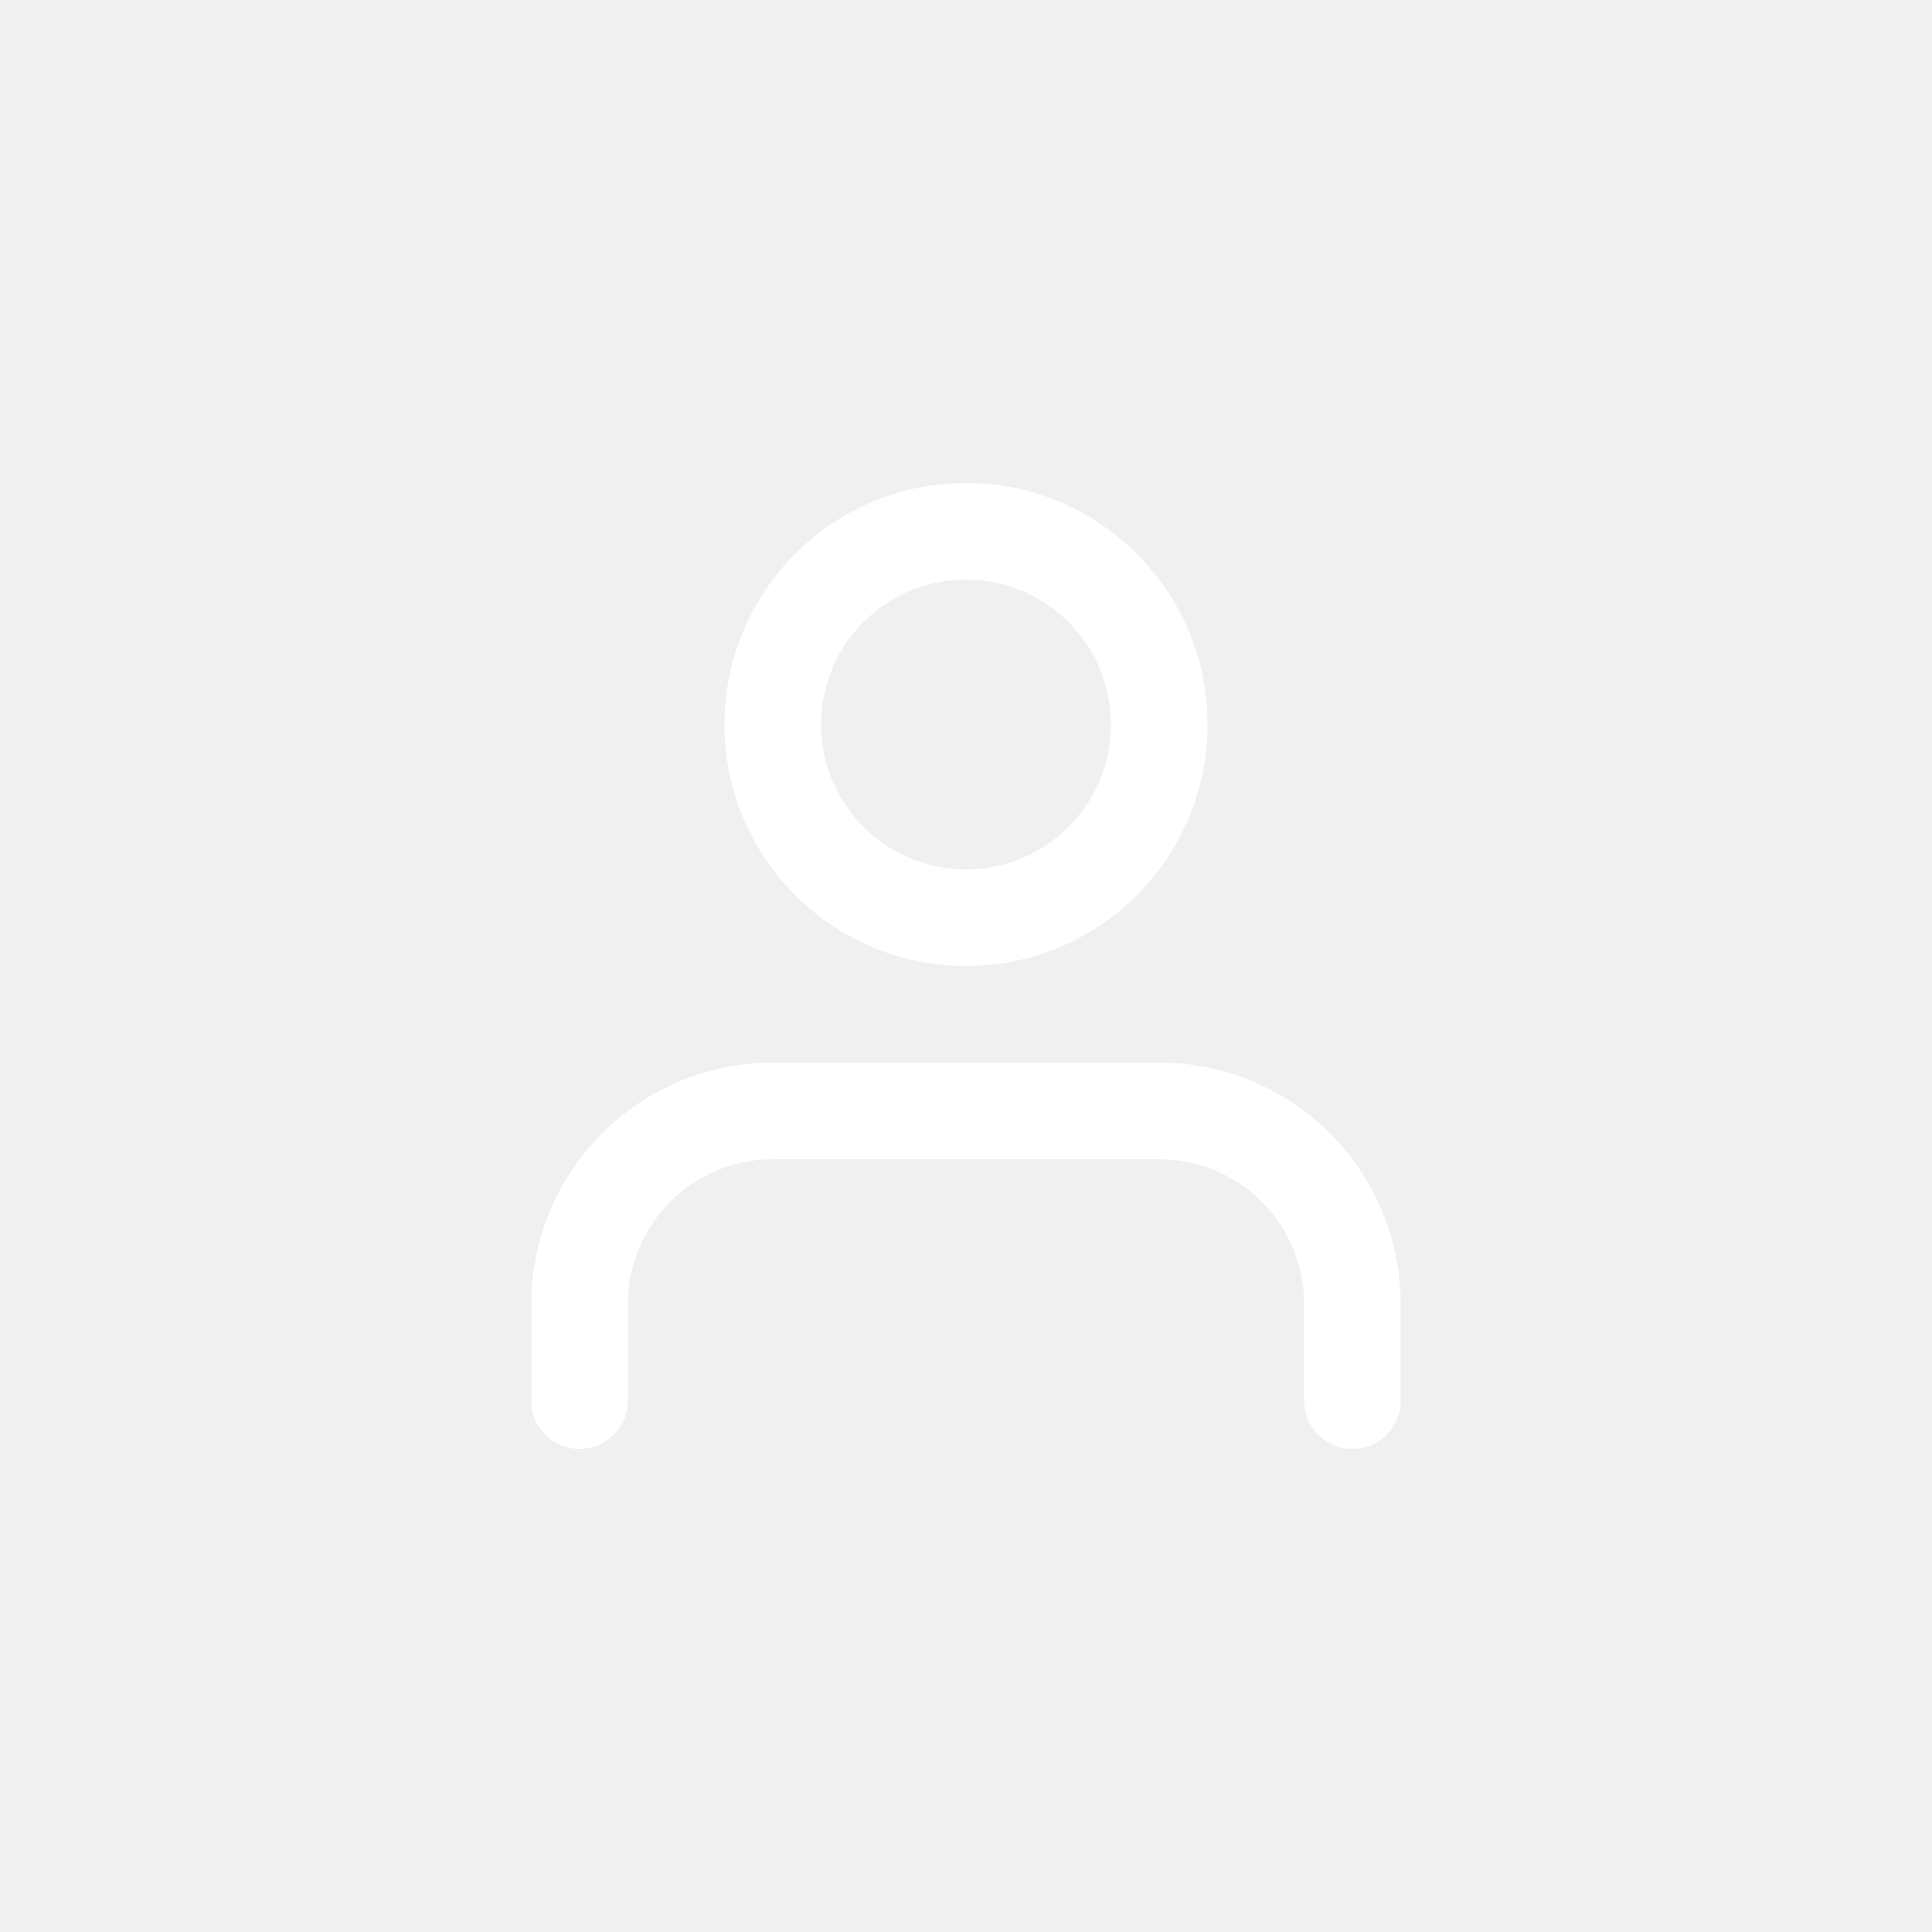
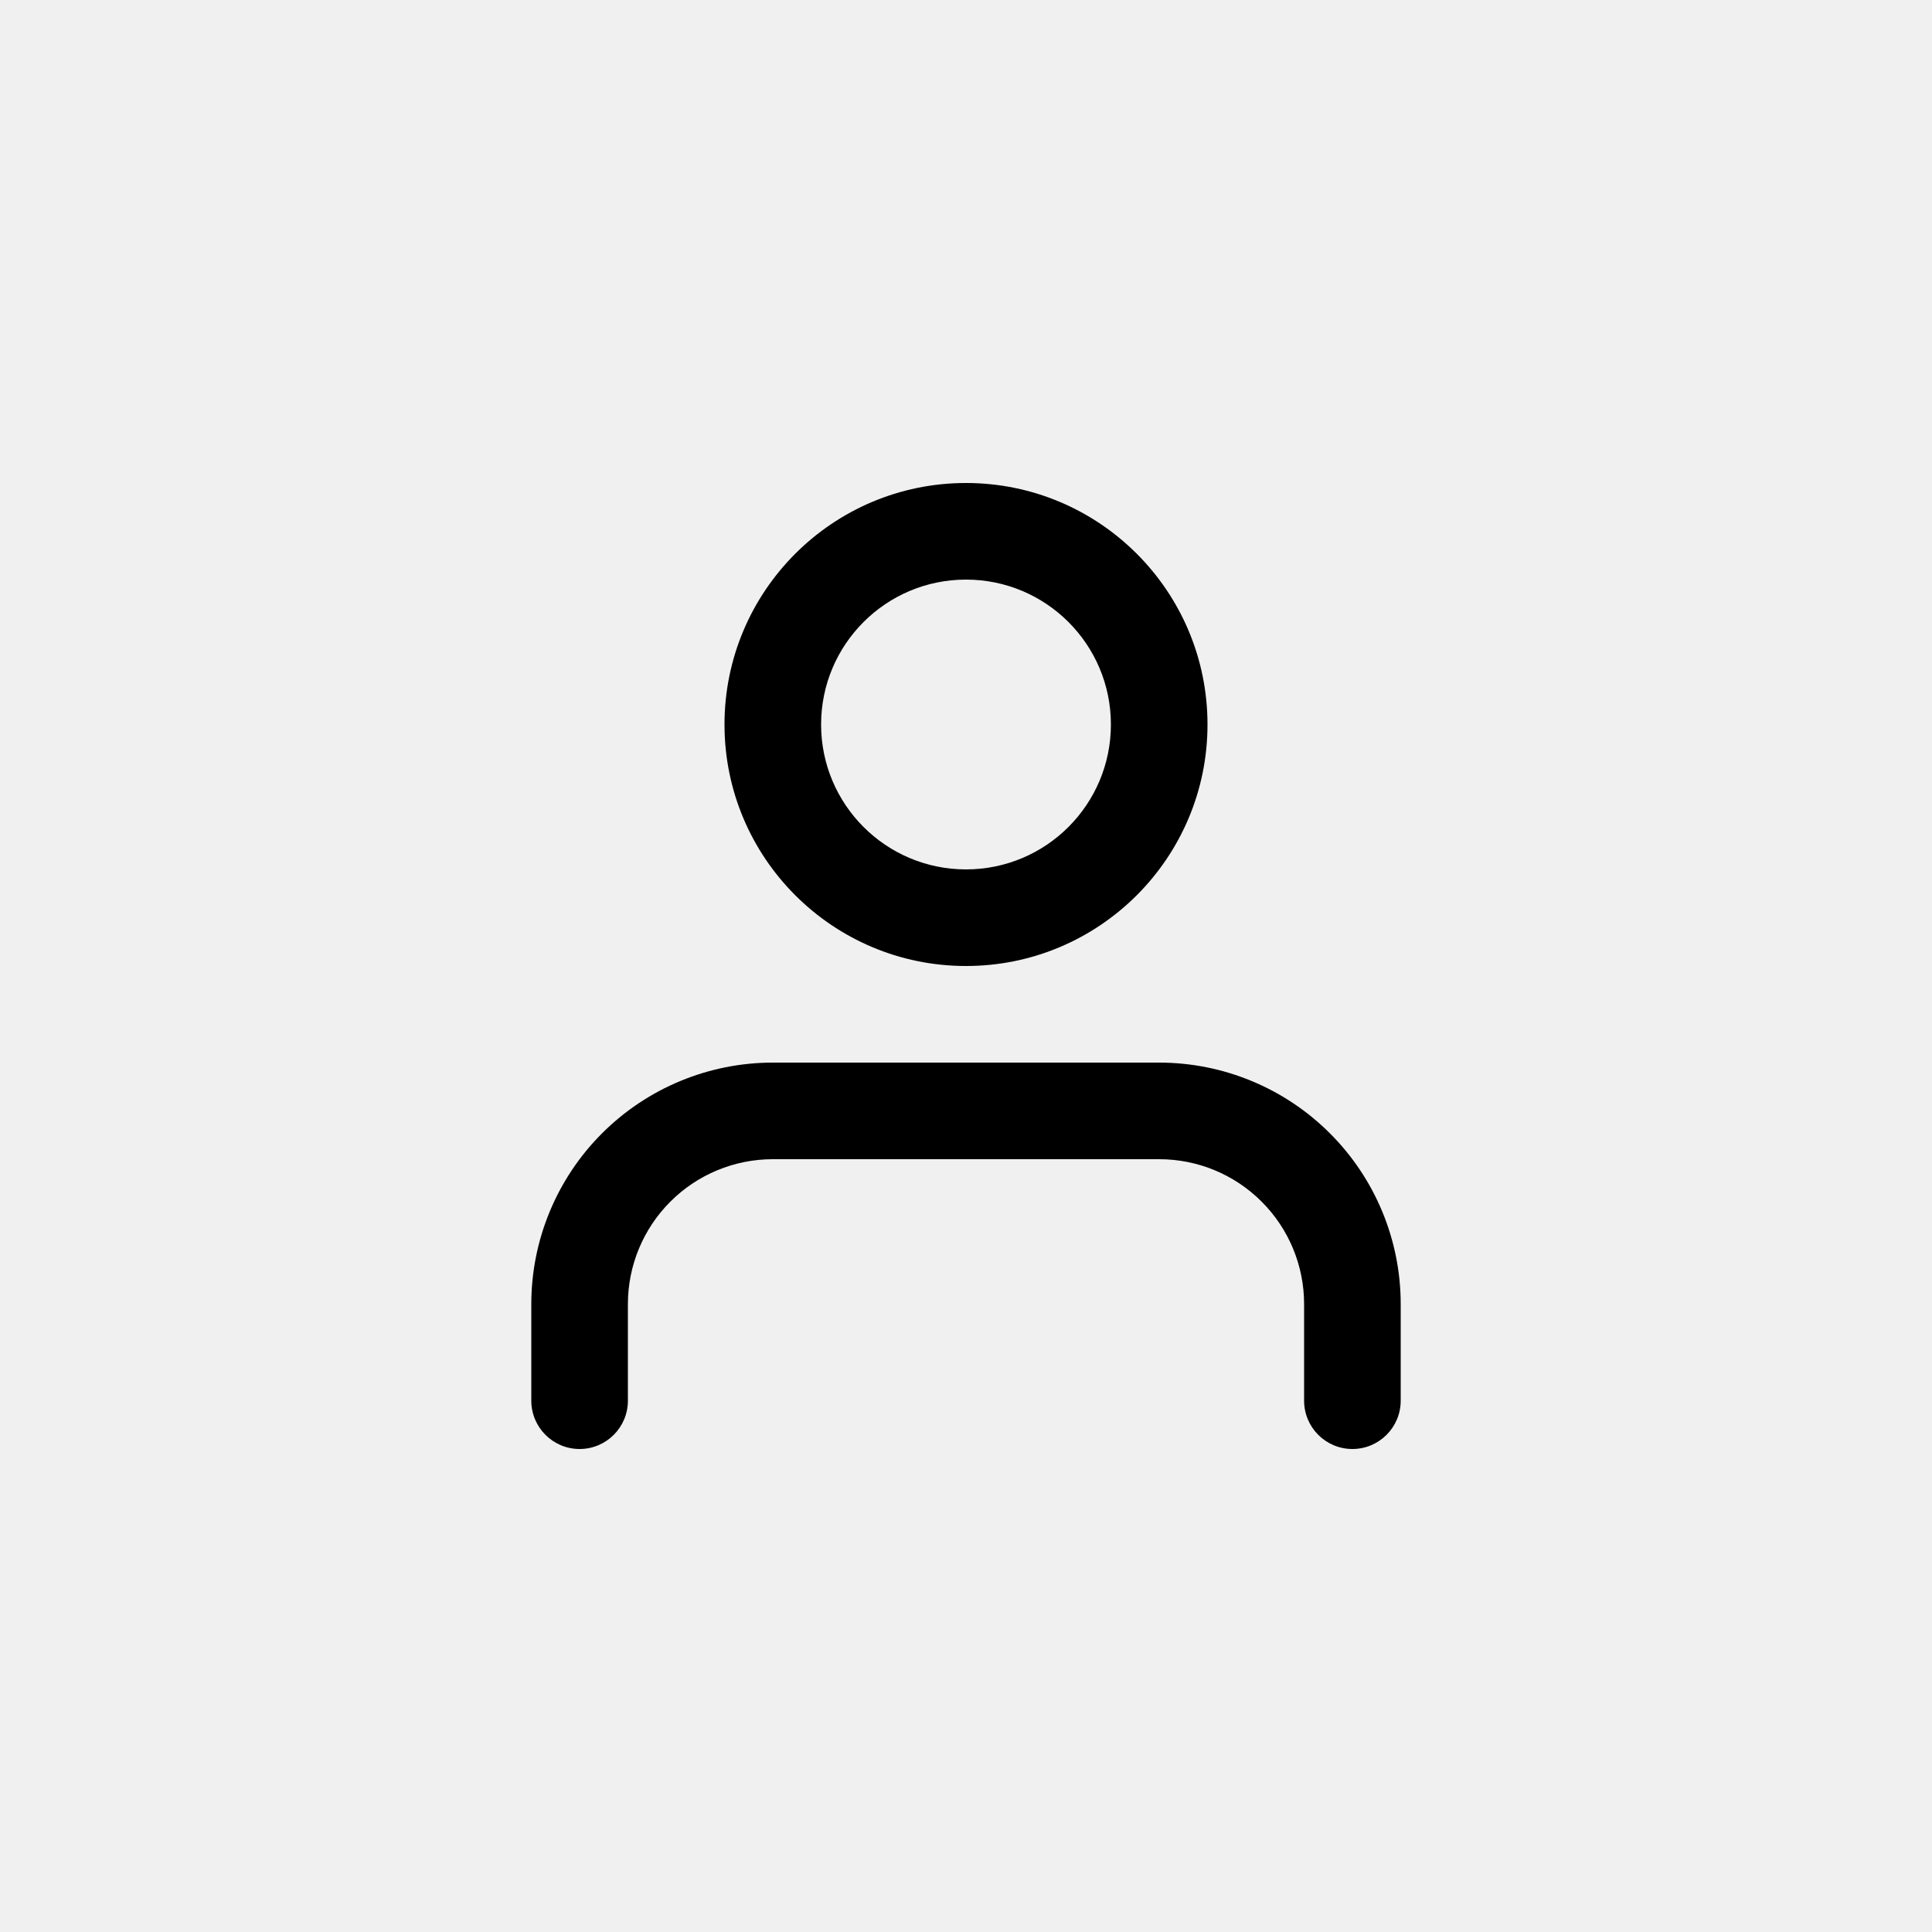
<svg xmlns="http://www.w3.org/2000/svg" width="40" height="40" viewBox="0 0 40 40" fill="none">
-   <path fill-rule="evenodd" clip-rule="evenodd" d="M20 10C17.239 10 15 12.239 15 15C15 17.761 17.239 20 20 20C22.761 20 25 17.761 25 15C25 12.239 22.761 10 20 10ZM17 15C17 13.343 18.343 12 20 12C21.657 12 23 13.343 23 15C23 16.657 21.657 18 20 18C18.343 18 17 16.657 17 15Z" fill="white" />
-   <path d="M16 22C14.674 22 13.402 22.527 12.464 23.465C11.527 24.402 11 25.674 11 27V29C11 29.552 11.448 30 12 30C12.552 30 13 29.552 13 29V27C13 26.204 13.316 25.441 13.879 24.879C14.441 24.316 15.204 24 16 24H24C24.796 24 25.559 24.316 26.121 24.879C26.684 25.441 27 26.204 27 27V29C27 29.552 27.448 30 28 30C28.552 30 29 29.552 29 29V27C29 25.674 28.473 24.402 27.535 23.465C26.598 22.527 25.326 22 24 22H16Z" fill="white" />
+   <path fill-rule="evenodd" clip-rule="evenodd" d="M20 10C17.239 10 15 12.239 15 15C15 17.761 17.239 20 20 20C22.761 20 25 17.761 25 15C25 12.239 22.761 10 20 10ZM17 15C17 13.343 18.343 12 20 12C21.657 12 23 13.343 23 15C23 16.657 21.657 18 20 18C18.343 18 17 16.657 17 15Z" fill="currentColor" />
+   <path d="M16 22C14.674 22 13.402 22.527 12.464 23.465C11.527 24.402 11 25.674 11 27V29C11 29.552 11.448 30 12 30C12.552 30 13 29.552 13 29V27C13 26.204 13.316 25.441 13.879 24.879C14.441 24.316 15.204 24 16 24H24C24.796 24 25.559 24.316 26.121 24.879C26.684 25.441 27 26.204 27 27V29C27 29.552 27.448 30 28 30C28.552 30 29 29.552 29 29V27C29 25.674 28.473 24.402 27.535 23.465C26.598 22.527 25.326 22 24 22H16Z" fill="currentColor" />
</svg>
